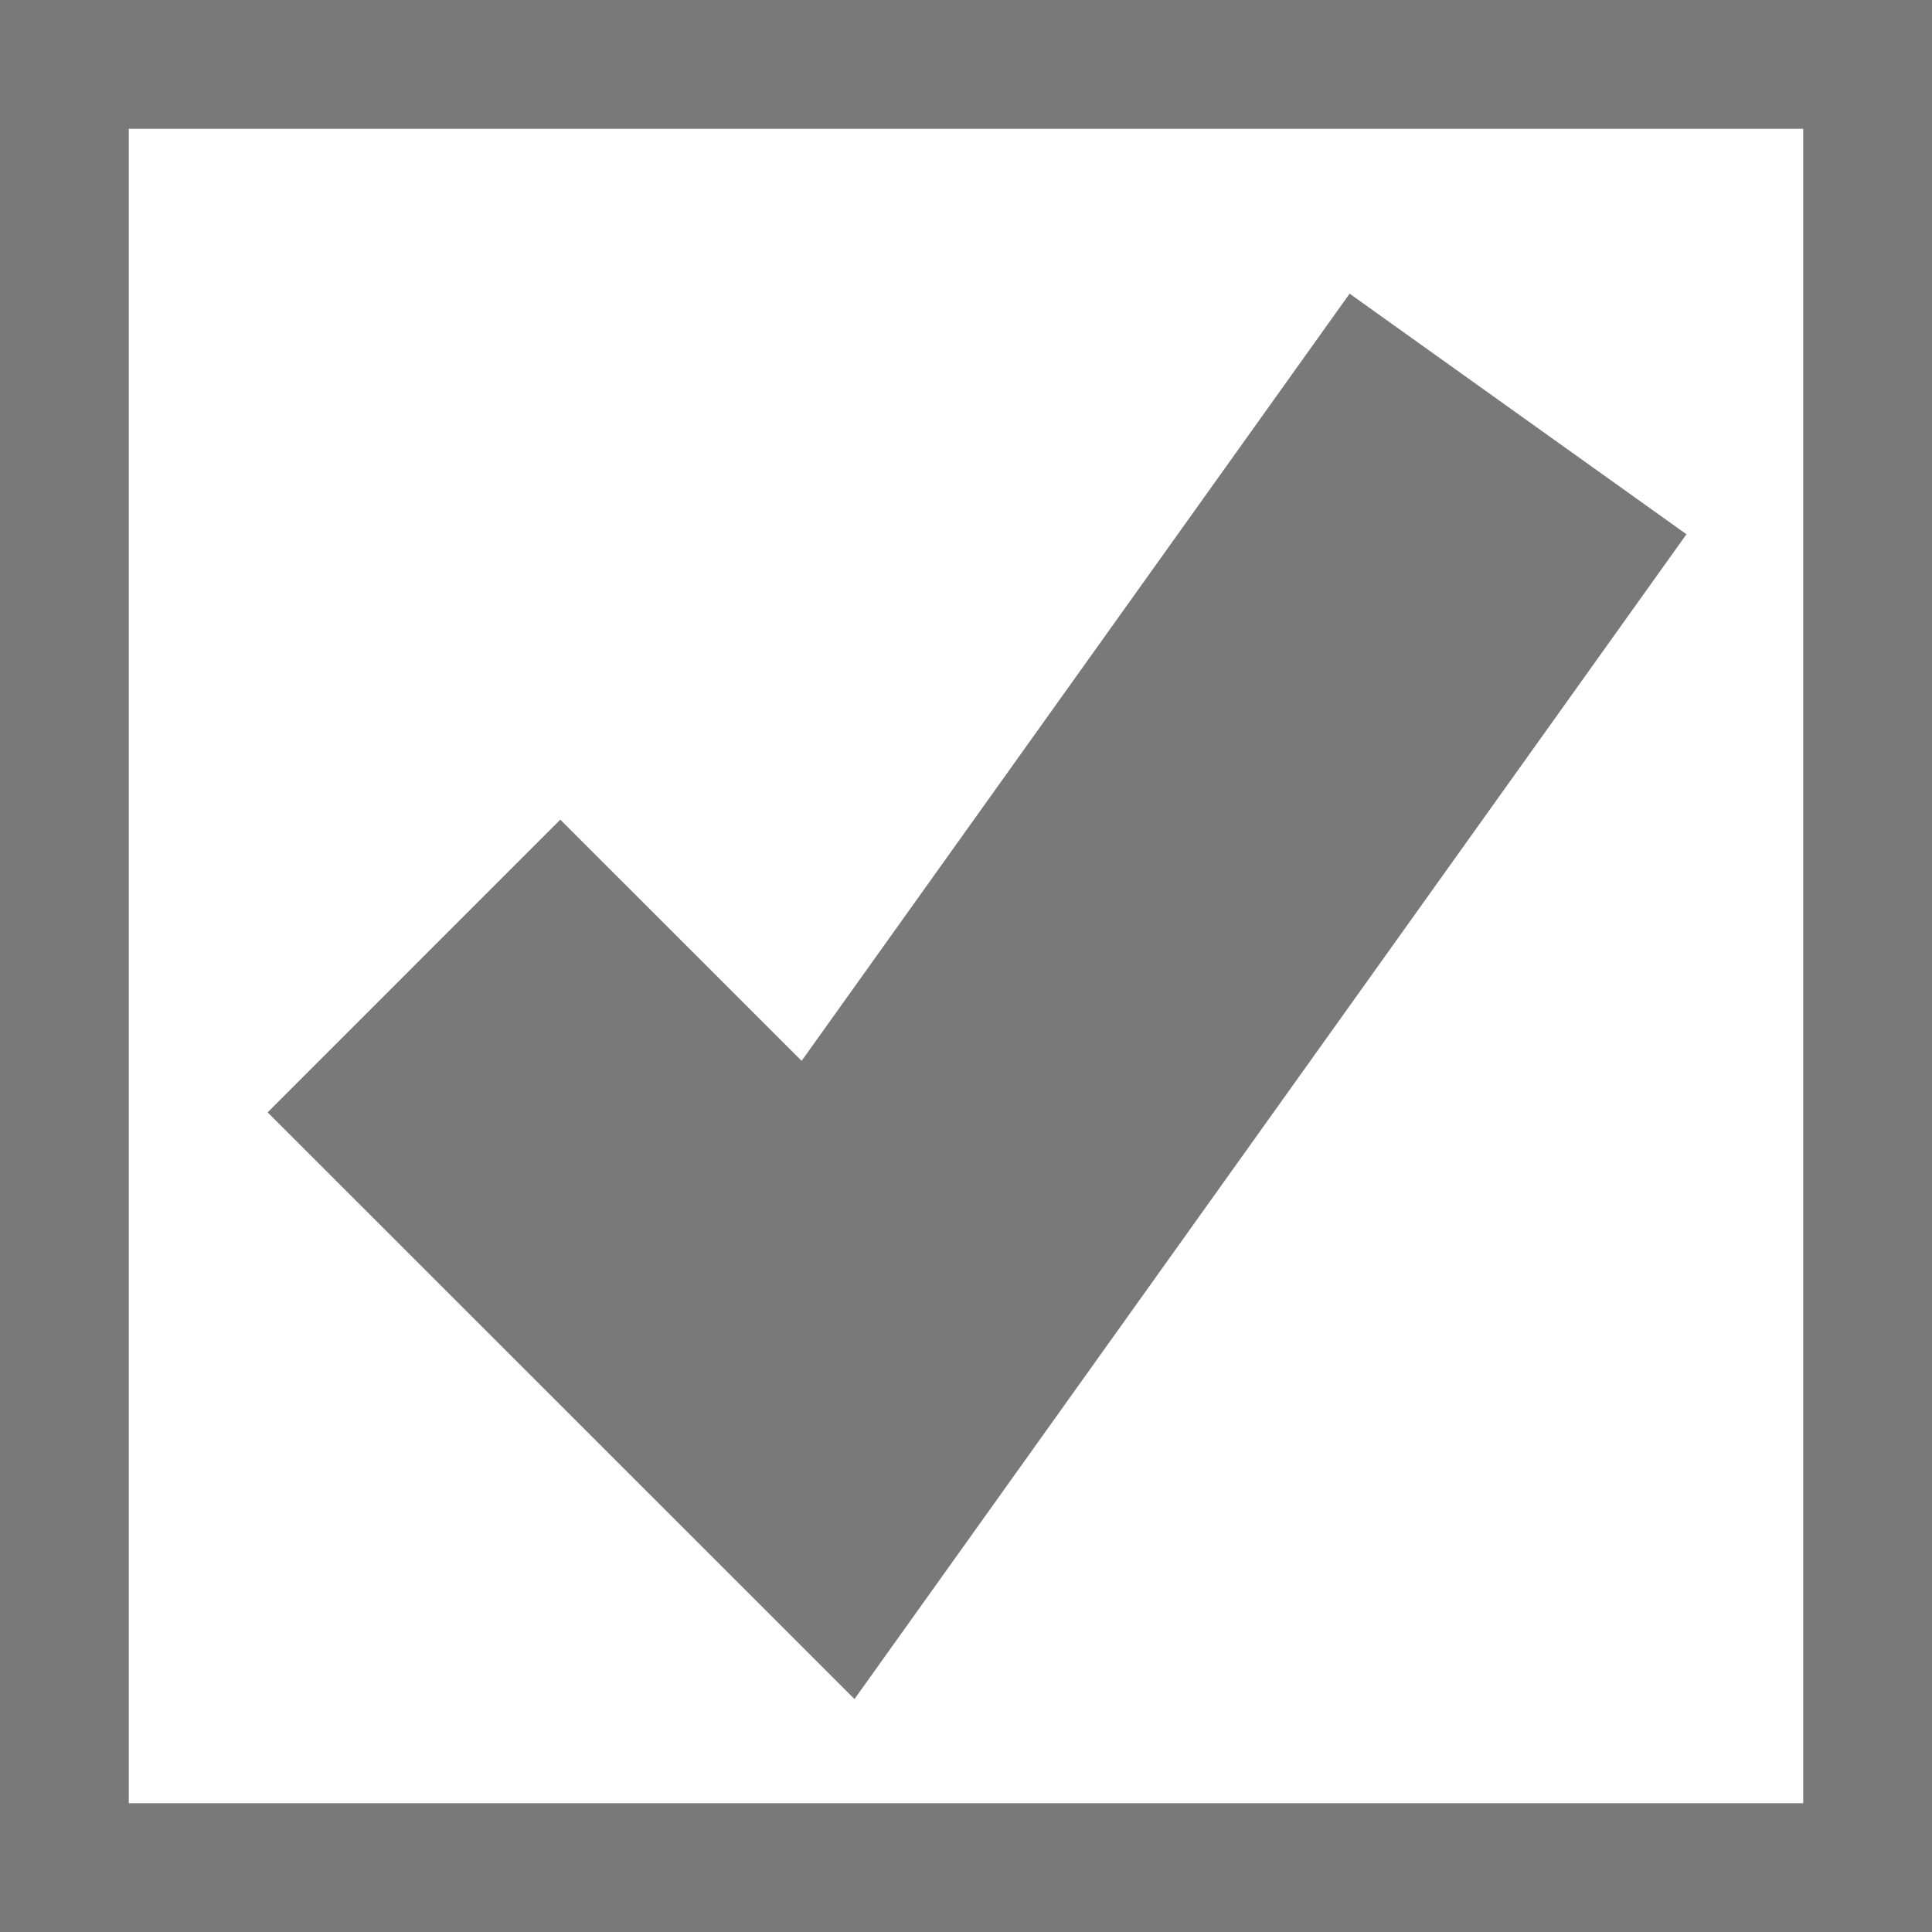
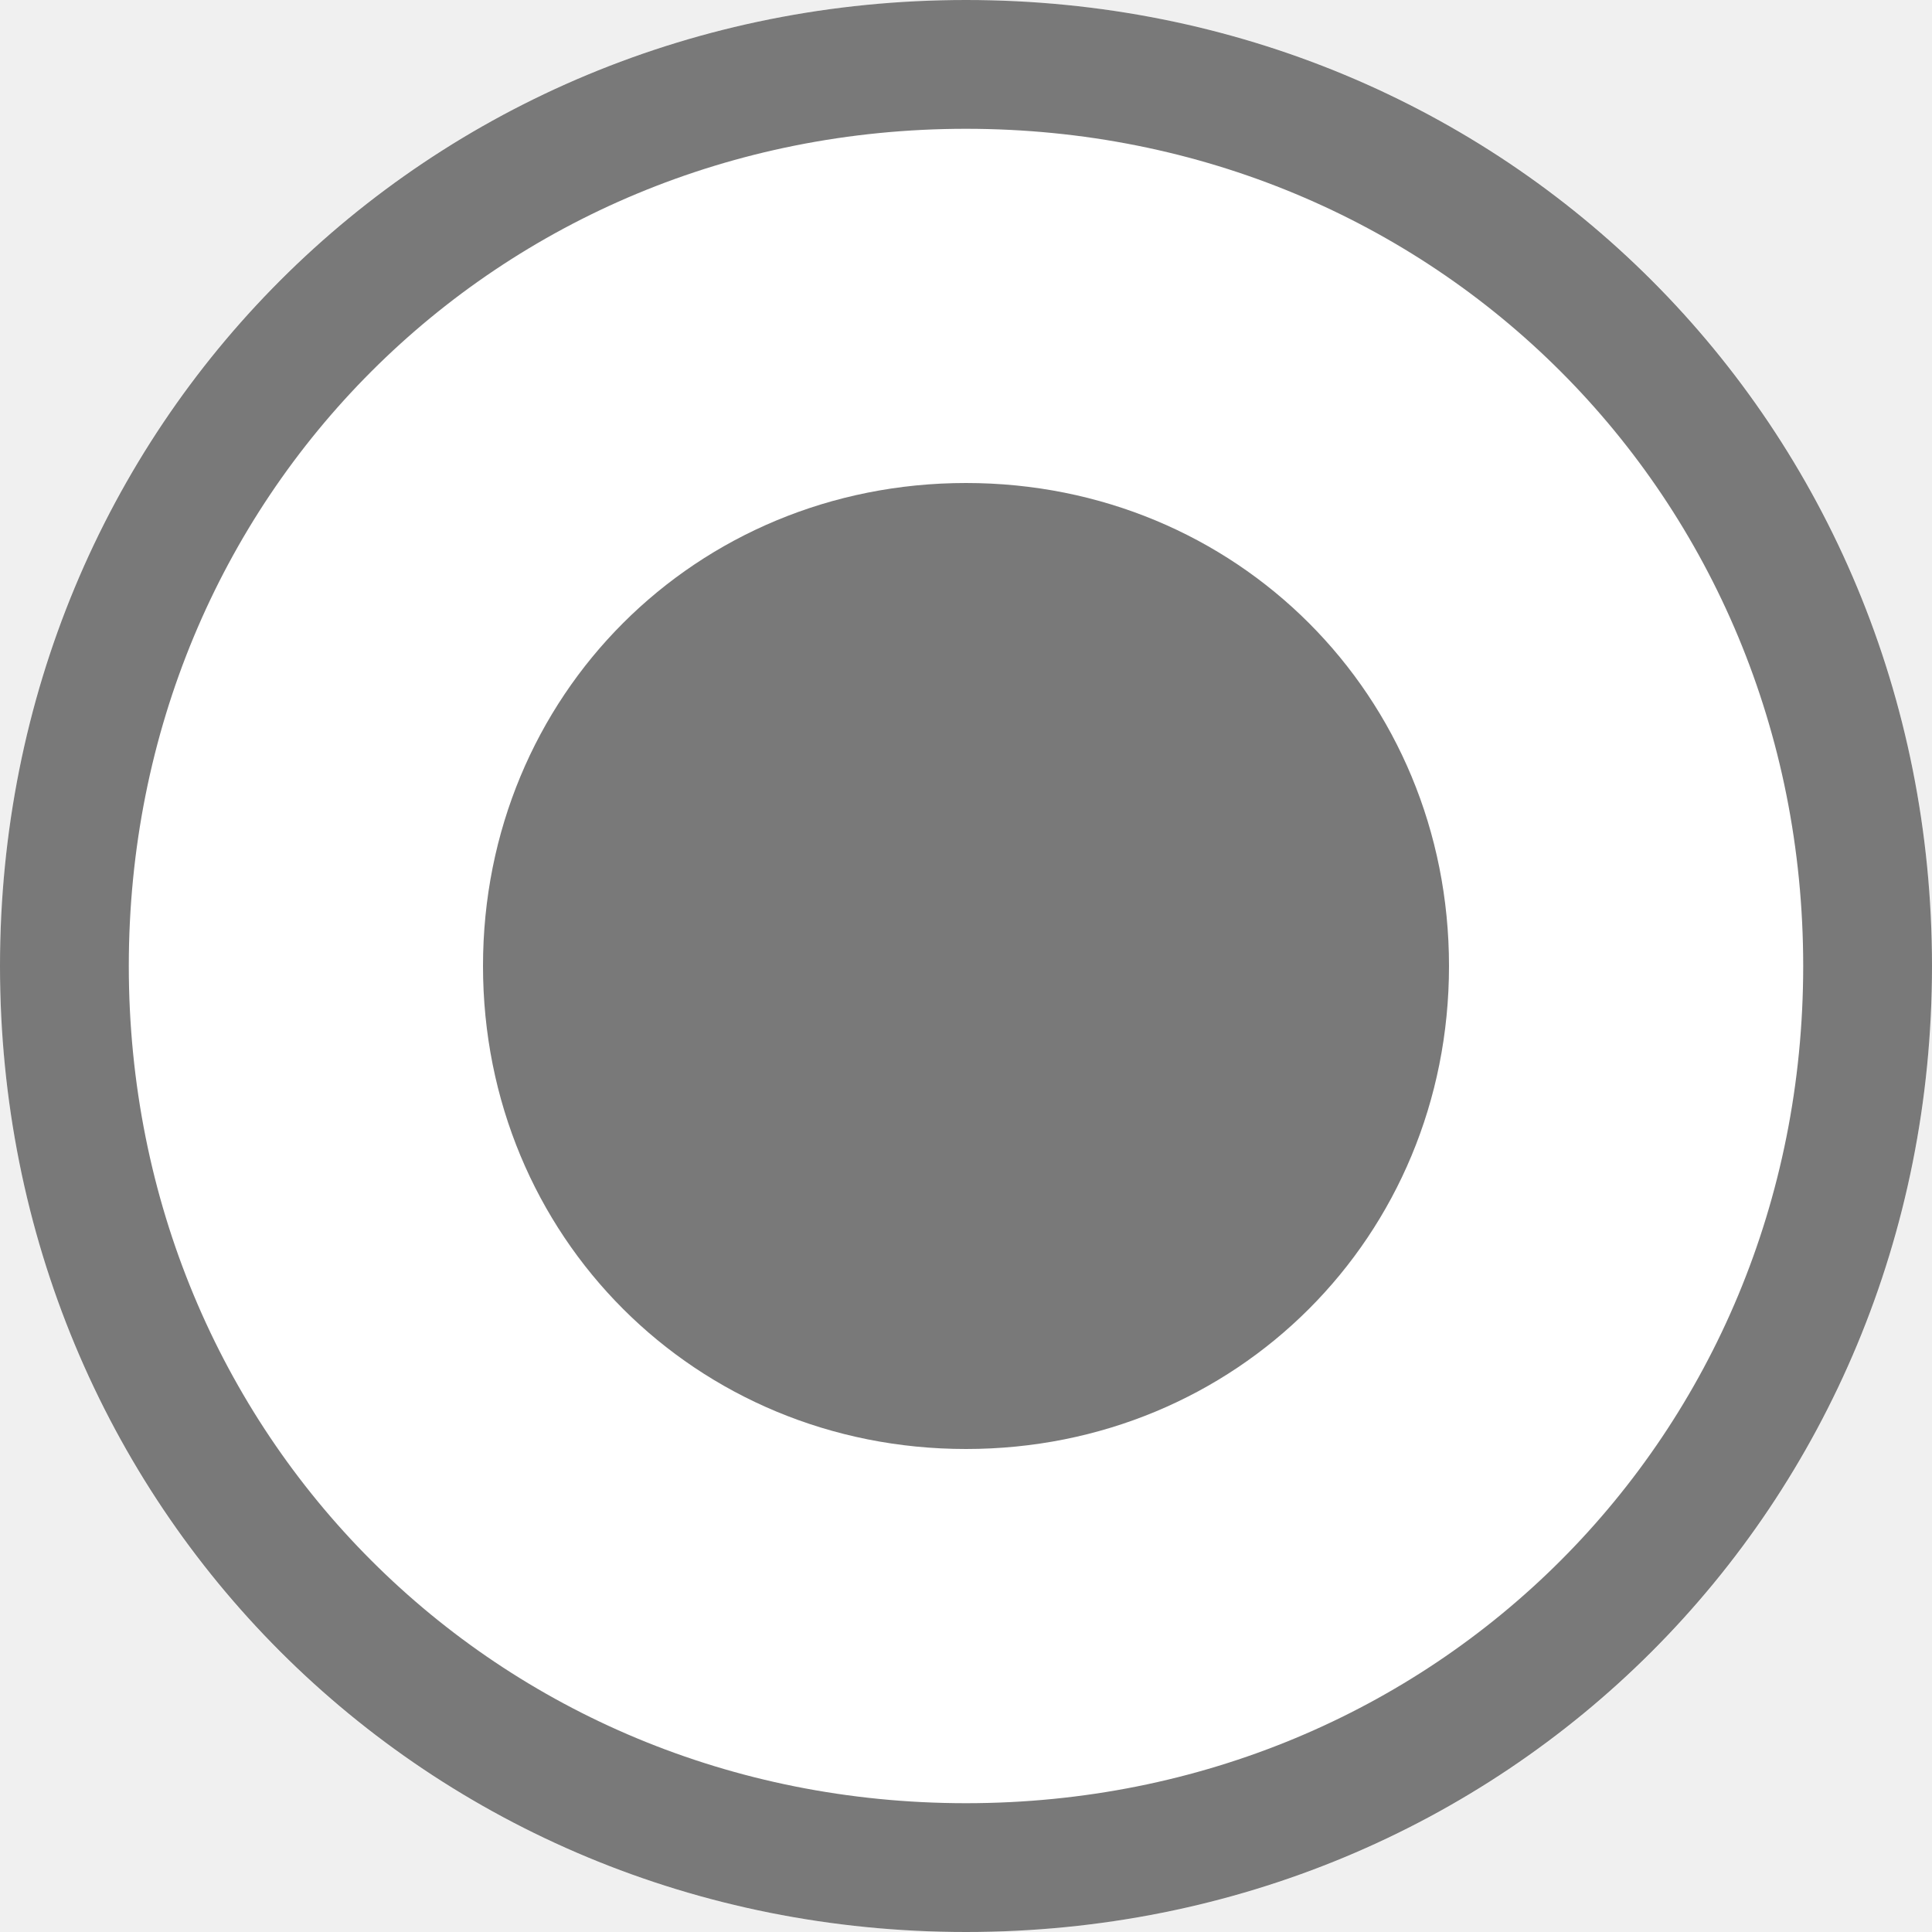
- <svg xmlns="http://www.w3.org/2000/svg" version="1.1" width="15px" height="15px" viewBox="1032 512.5  15 15">
-   <path d="M 1032.5 513  L 1046.5 513  L 1046.5 527  L 1032.5 527  L 1032.5 513  Z " fill-rule="nonzero" fill="#ffffff" stroke="none" />
-   <path d="M 1032.5 513  L 1046.5 513  L 1046.5 527  L 1032.5 527  L 1032.5 513  Z " stroke-width="1" stroke="#797979" fill="none" />
-   <path d="M 1035.214 520  L 1038.429 523.214  L 1043.786 515.714  " stroke-width="3.214" stroke="#797979" fill="none" />
+ <svg xmlns="http://www.w3.org/2000/svg" version="1.1" width="15px" height="15px" viewBox="2327 294.5  15 15">
+   <path d="M 2334.5 294.5  C 2338.7 294.5  2342 297.8  2342 302  C 2342 306.2  2338.7 309.5  2334.5 309.5  C 2330.3 309.5  2327 306.2  2327 302  C 2327 297.8  2330.3 294.5  2334.5 294.5  Z " fill-rule="nonzero" fill="#ffffff" stroke="none" />
+   <path d="M 2334.5 295  C 2338.42 295  2341.5 298.08  2341.5 302  C 2341.5 305.92  2338.42 309  2334.5 309  C 2330.58 309  2327.5 305.92  2327.5 302  C 2327.5 298.08  2330.58 295  2334.5 295  Z " stroke-width="1" stroke="#797979" fill="none" />
+   <path d="M 2334.5 305.75  C 2332.4 305.75  2330.75 304.1  2330.75 302  C 2330.75 299.9  2332.4 298.25  2334.5 298.25  C 2336.6 298.25  2338.25 299.9  2338.25 302  C 2338.25 304.1  2336.6 305.75  2334.5 305.75  " fill-rule="nonzero" fill="#797979" stroke="none" />
</svg>
